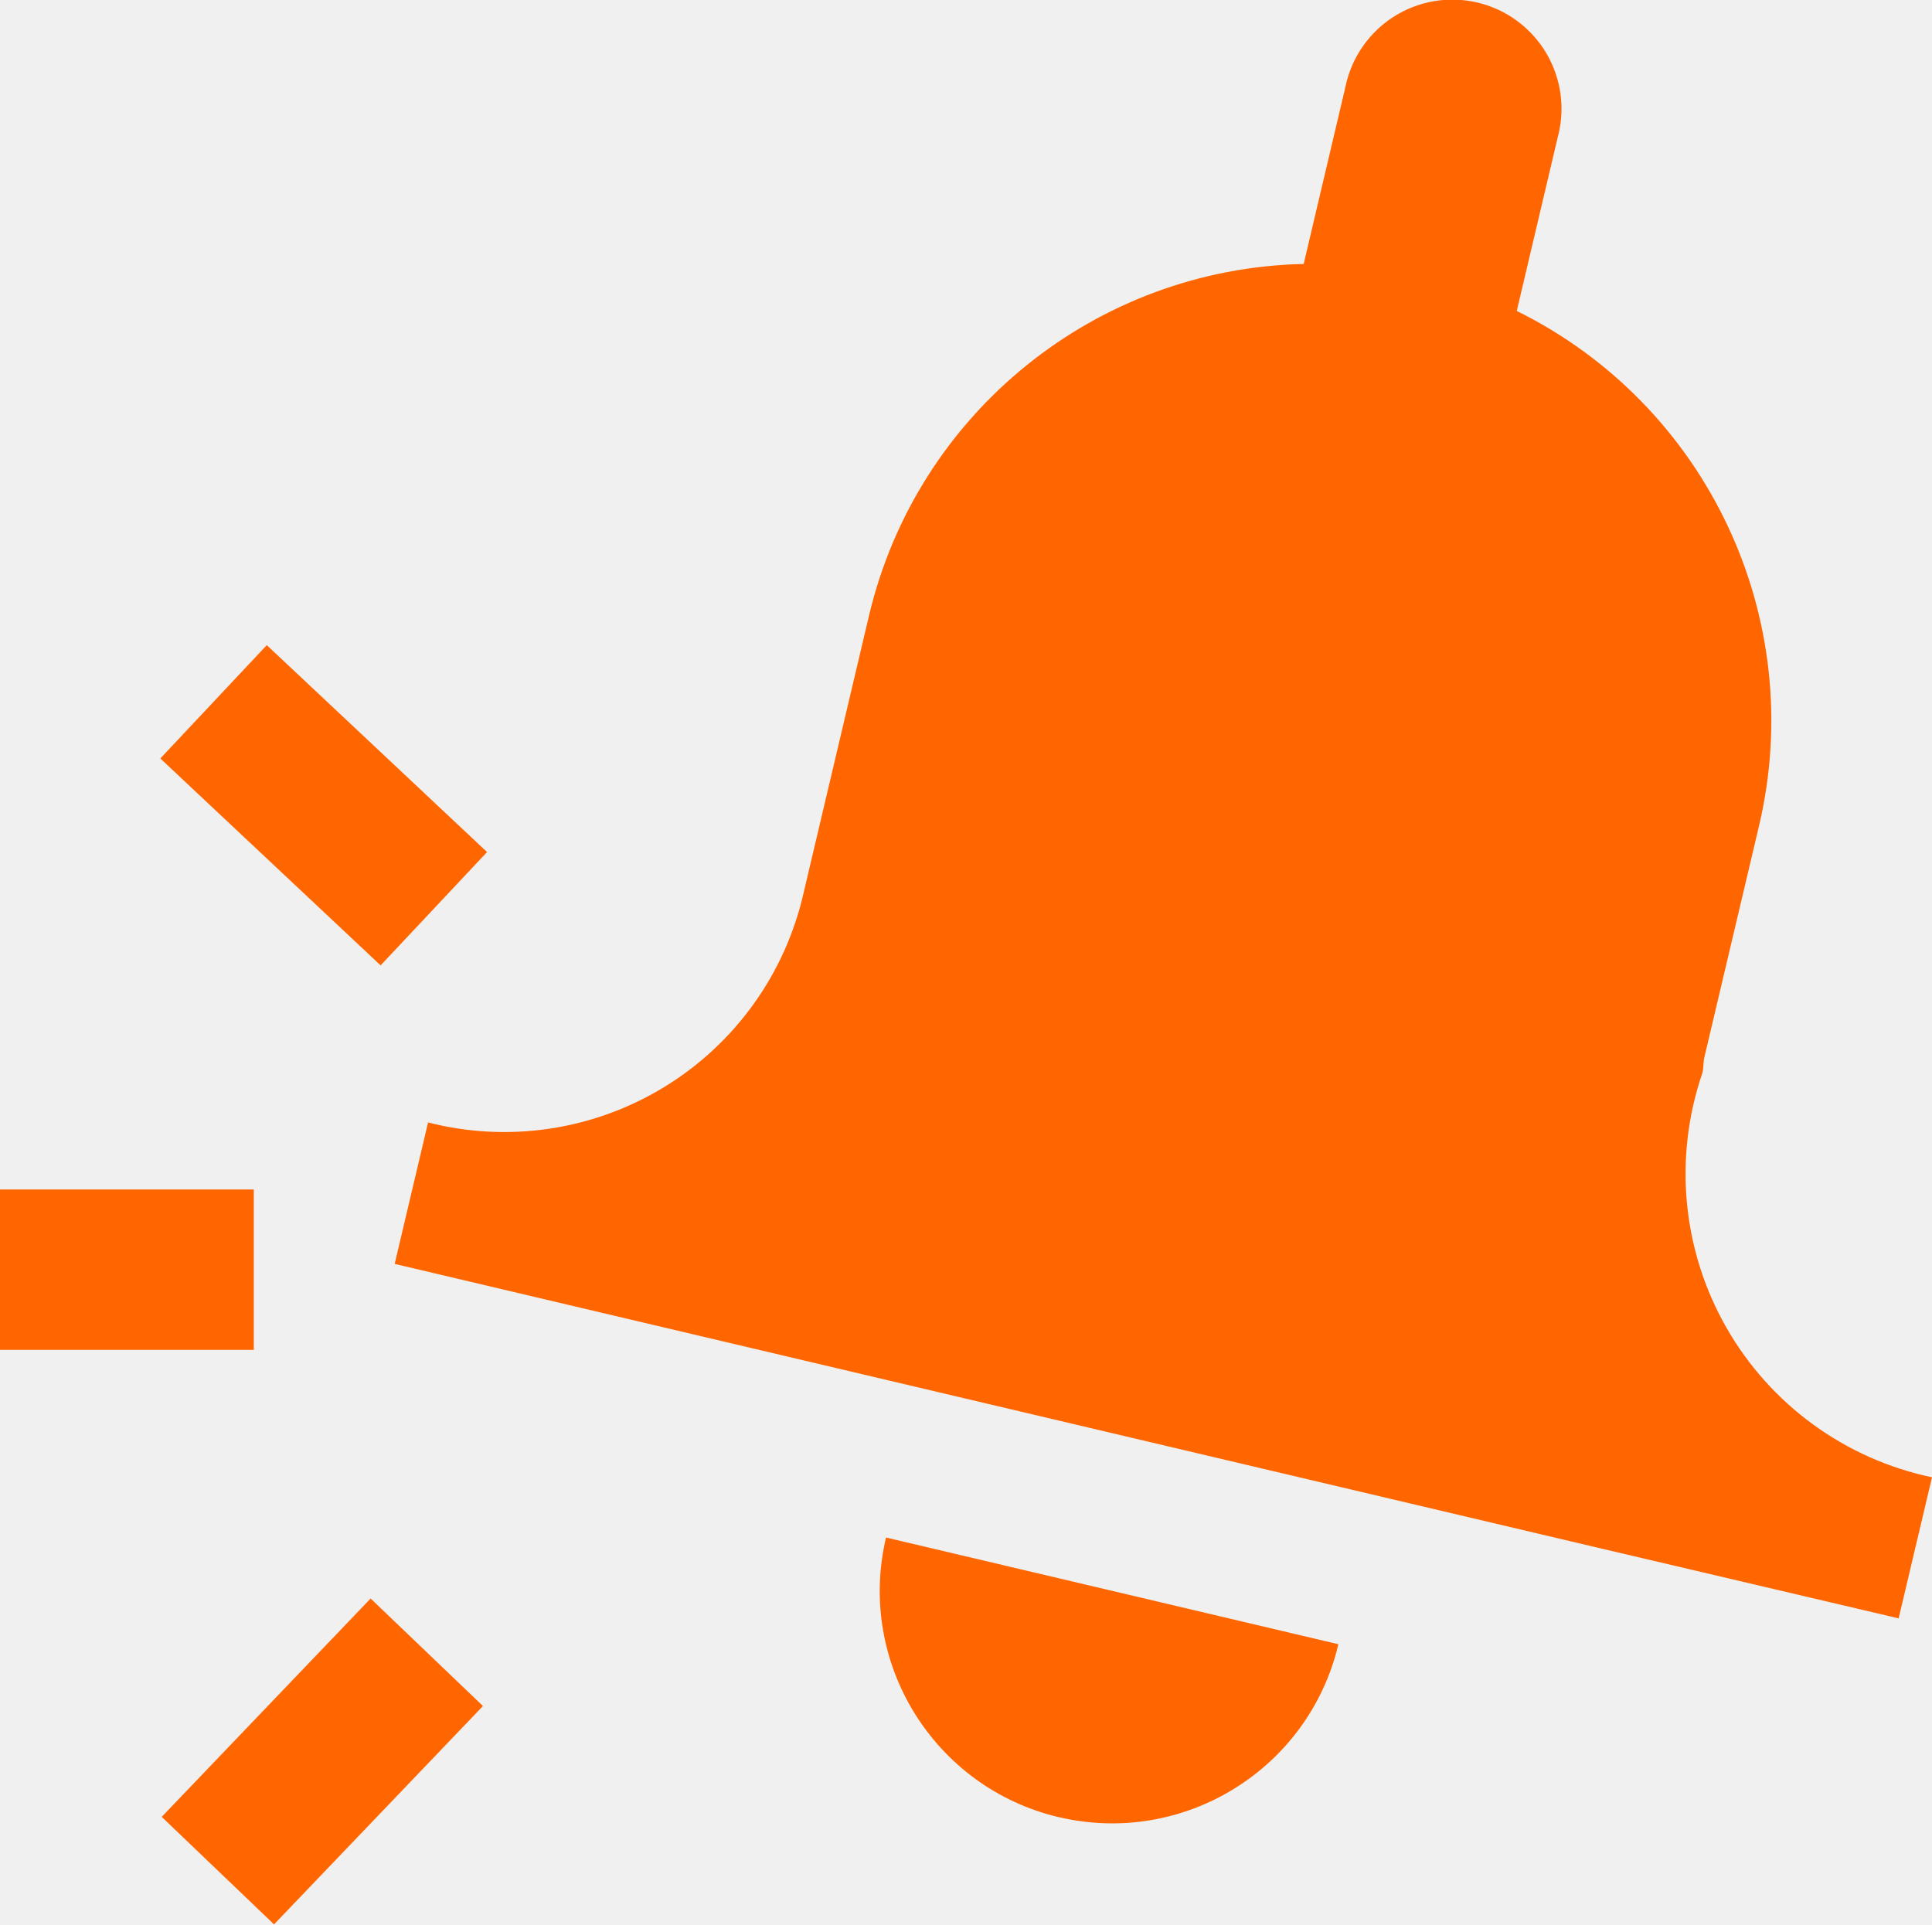
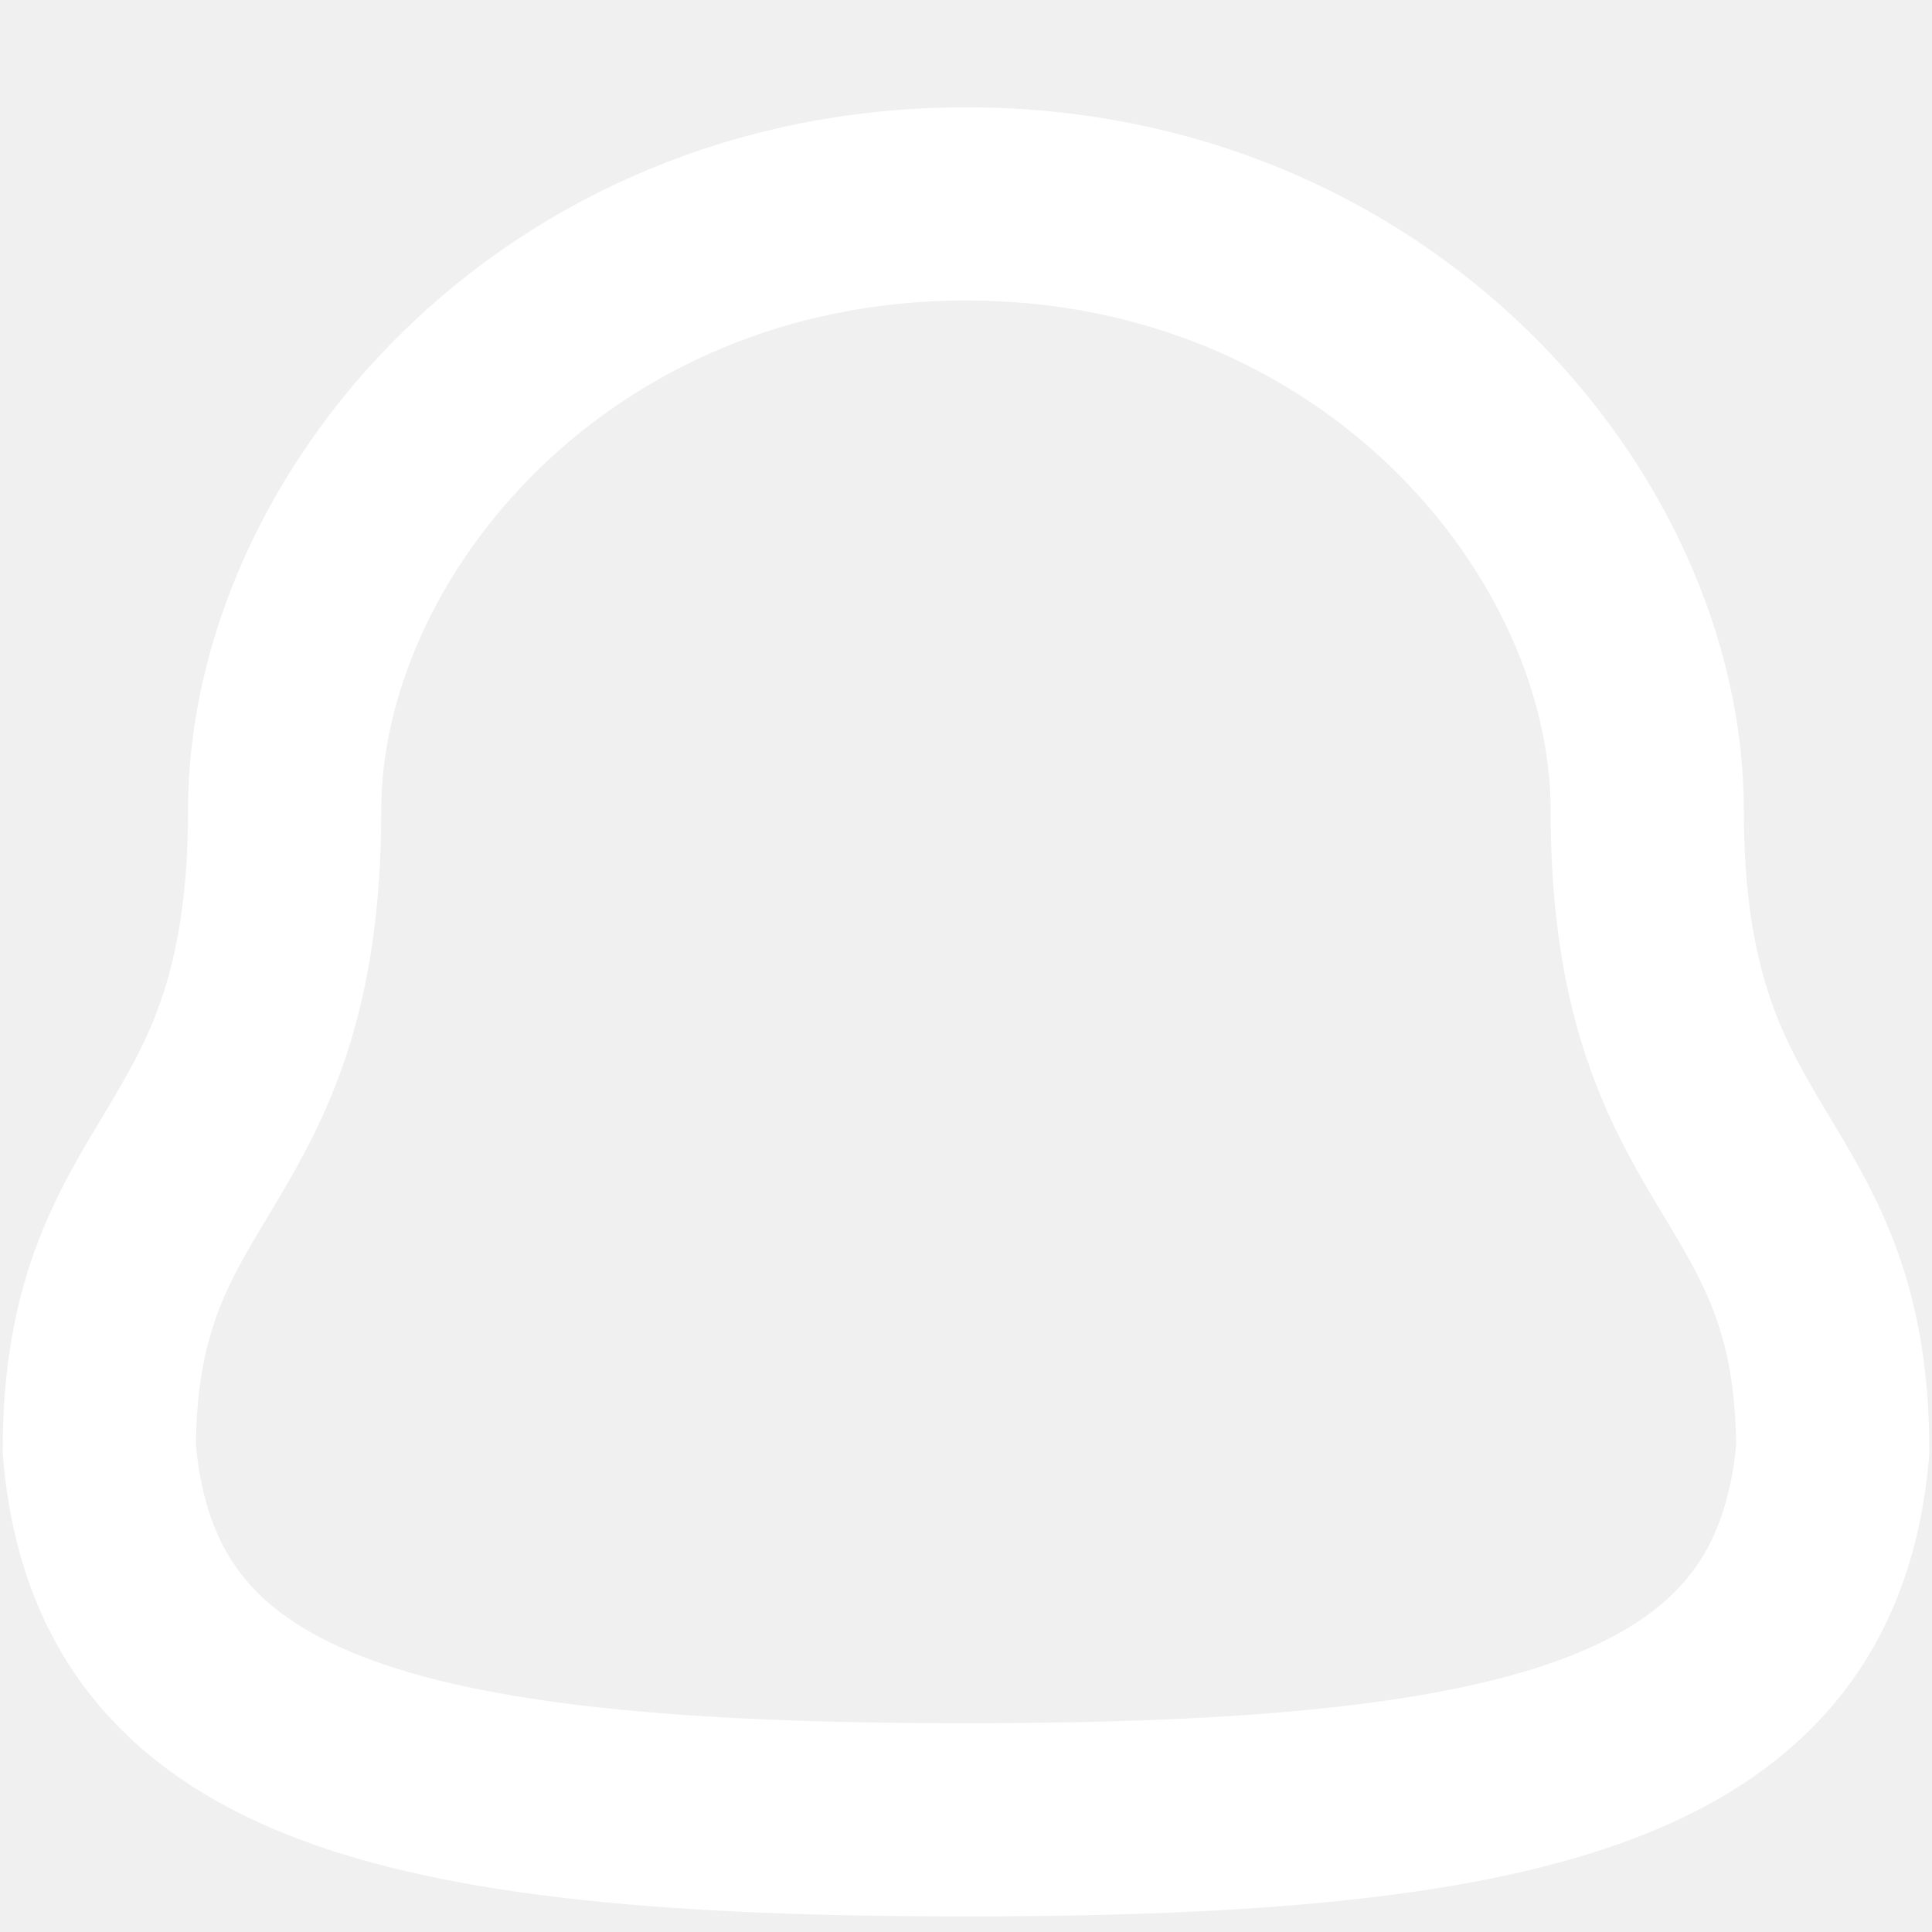
- <svg xmlns="http://www.w3.org/2000/svg" width="56.132" height="55.911" viewBox="0 0 56.132 55.911">
-   <g id="noun-bell-4498349" transform="translate(-110.84 -41.448)">
-     <path id="Path_498" data-name="Path 498" d="M333.878,430.224A6.754,6.754,0,0,0,342,425.2l-13.143-3.1h0a6.755,6.755,0,0,0,5.018,8.125Z" transform="translate(-192.275 -335.98)" fill="#f60" />
-     <path id="Path_499" data-name="Path 499" d="M253.239,84.37a9.01,9.01,0,0,1-6.67-11.749c.035-.143.023-.272.047-.413l1.6-6.776a13.281,13.281,0,0,0-7.041-14.95l1.192-5.055h0a3.171,3.171,0,1,0-6.17-1.455l-1.213,5.145h0A13.276,13.276,0,0,0,222.356,59.33l-1.9,8.053a8.918,8.918,0,0,1-10.912,6.677l-.97,4.11,8.844,2.087,25.86,6.1,8.992,2.112Z" transform="translate(-86.267)" fill="#f60" />
-     <path id="Path_500" data-name="Path 500" d="M150.87,443.552l6.07-6.344,3.264,3.124-6.07,6.344Z" transform="translate(-35.332 -349.316)" fill="#f60" />
-     <path id="Path_501" data-name="Path 501" d="M150.53,204.461l3.093-3.293,6.4,6.012-3.093,3.293Z" transform="translate(-35.032 -140.976)" fill="#f60" />
-     <path id="Path_502" data-name="Path 502" d="M110.84,335.94h7.374V340.6H110.84Z" transform="translate(0 -259.932)" fill="#f60" />
-   </g>
+ <svg xmlns="http://www.w3.org/2000/svg" width="15" height="15" viewBox="0 0 15 15" fill="none">
+   <path fill-rule="evenodd" clip-rule="evenodd" d="M7.5 14.129C11.964 14.129 14.029 13.557 14.229 11.258C14.229 8.961 12.789 9.108 12.789 6.29C12.789 4.088 10.702 1.583 7.5 1.583C4.297 1.583 2.21 4.088 2.21 6.29C2.21 9.108 0.771 8.961 0.771 11.258C0.971 13.565 3.036 14.129 7.5 14.129Z" stroke="white" stroke-width="1.5" stroke-linecap="round" stroke-linejoin="round" />
</svg>
